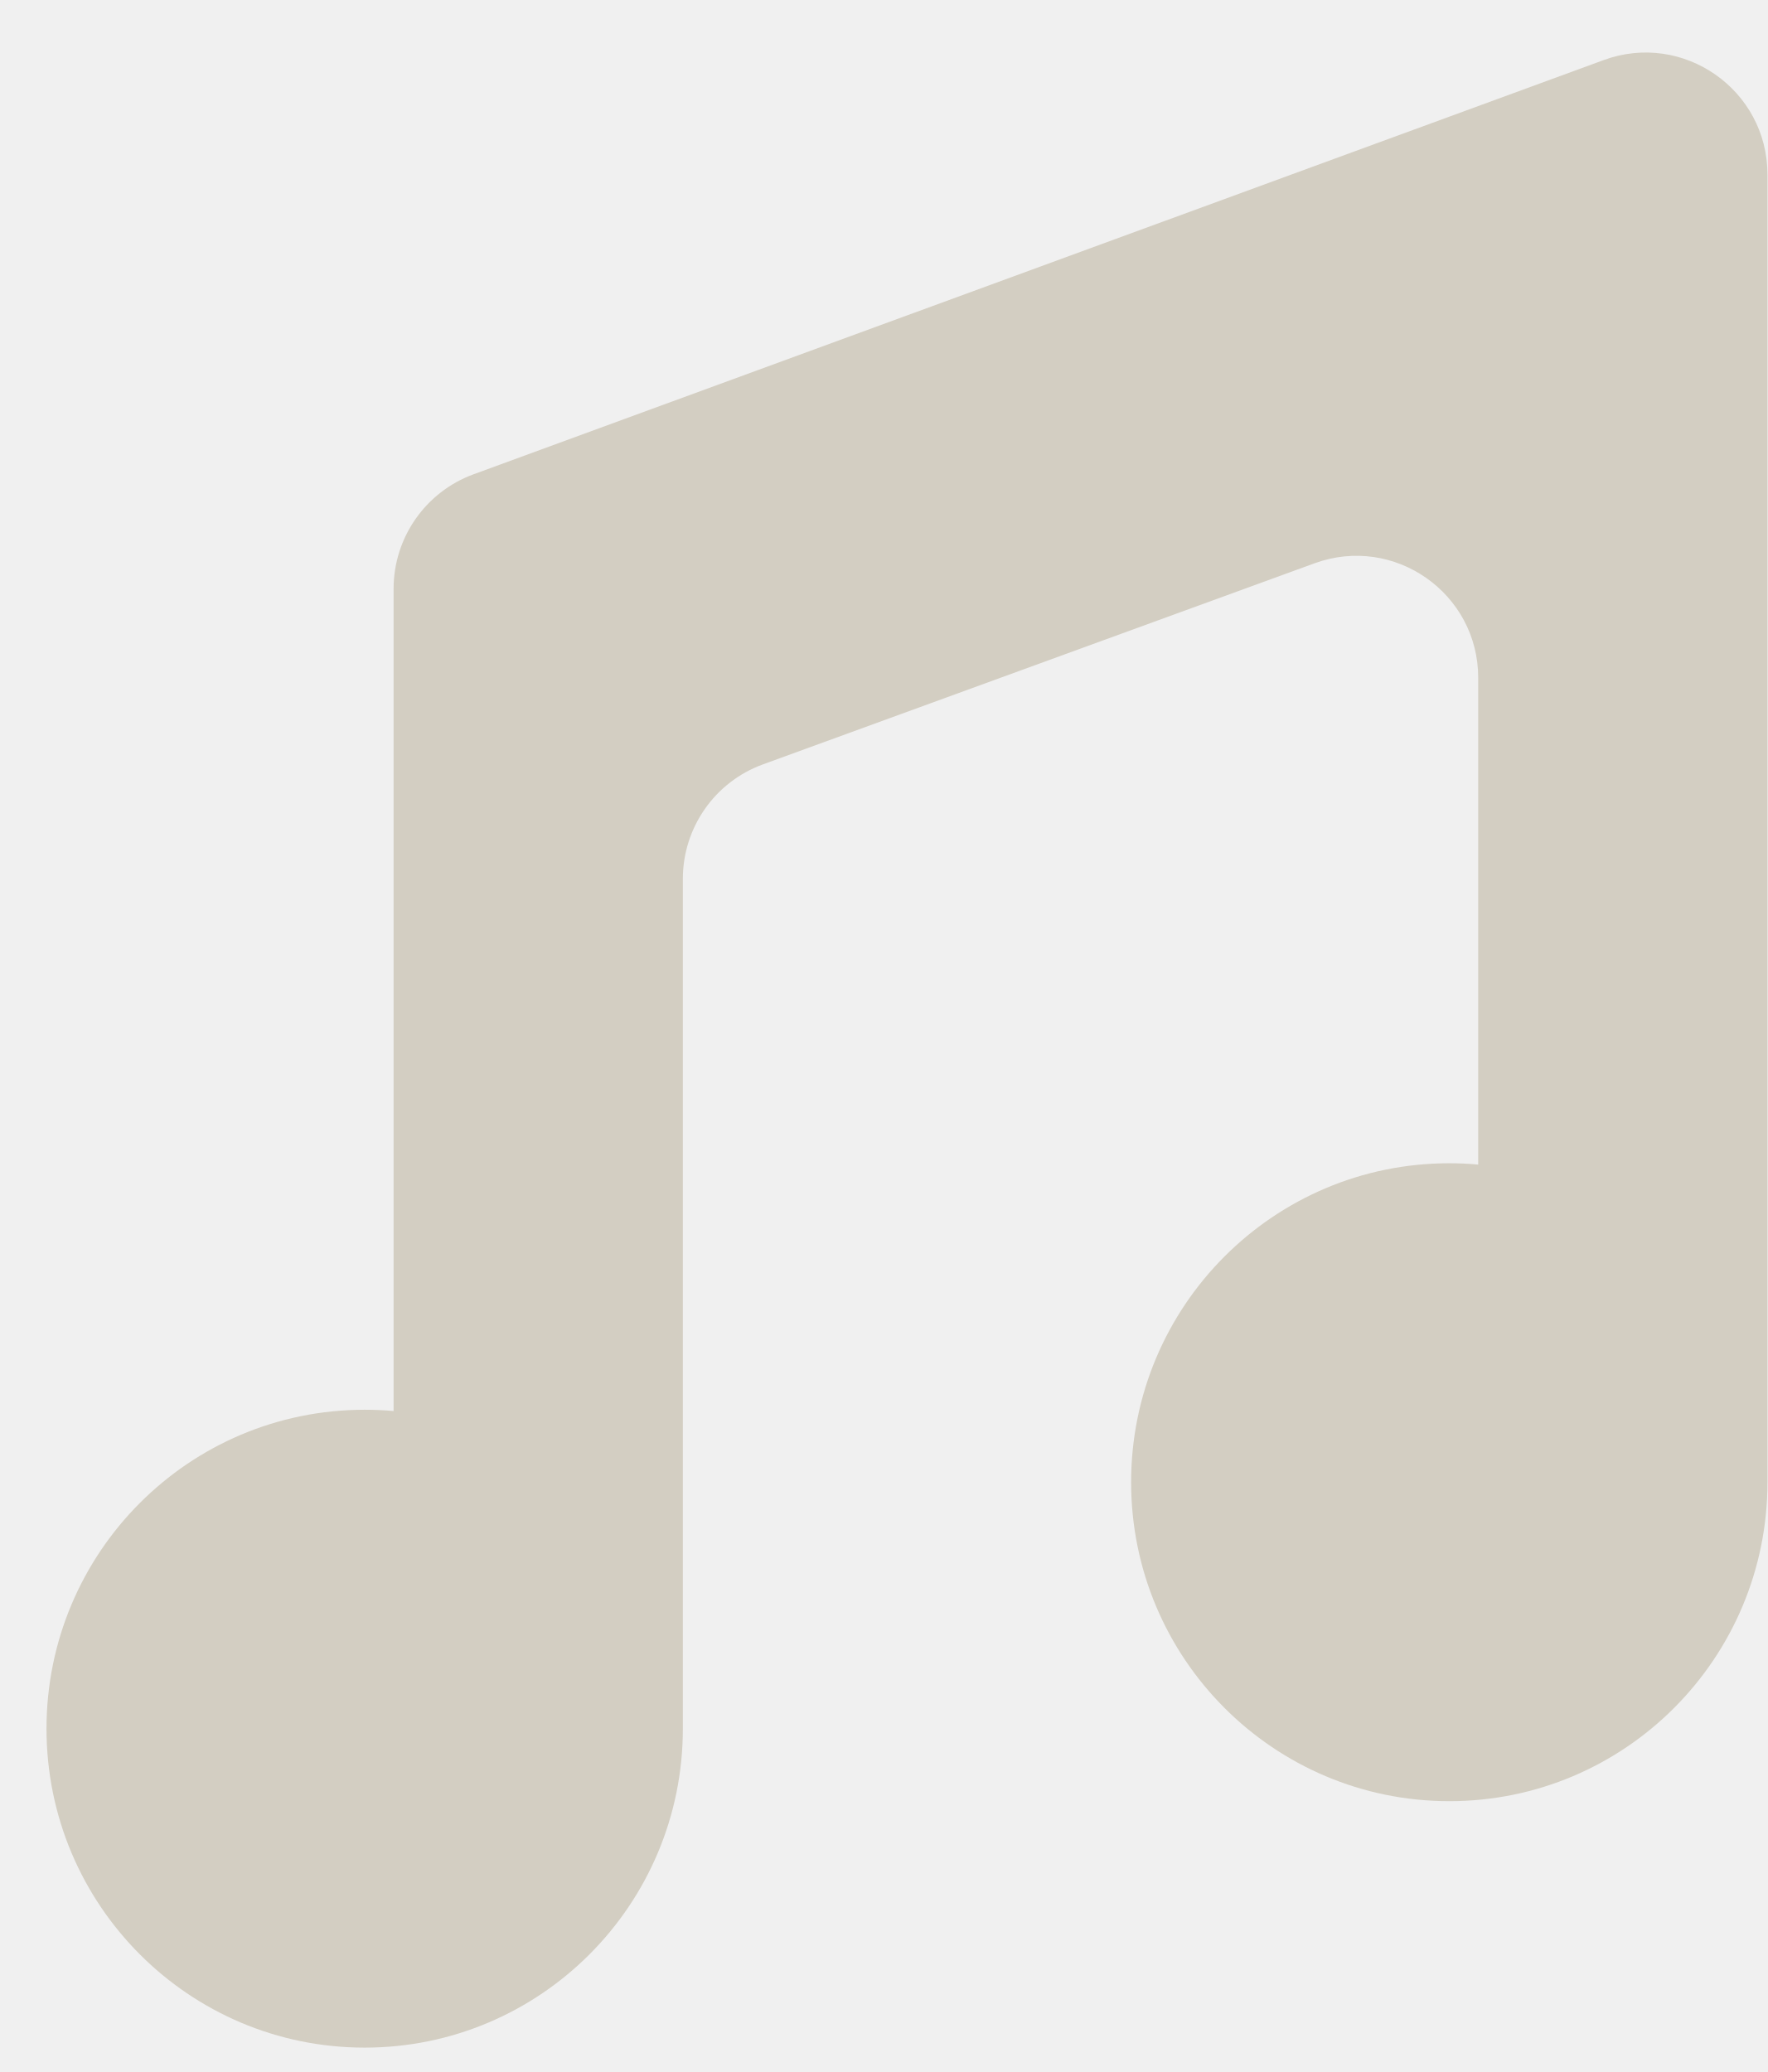
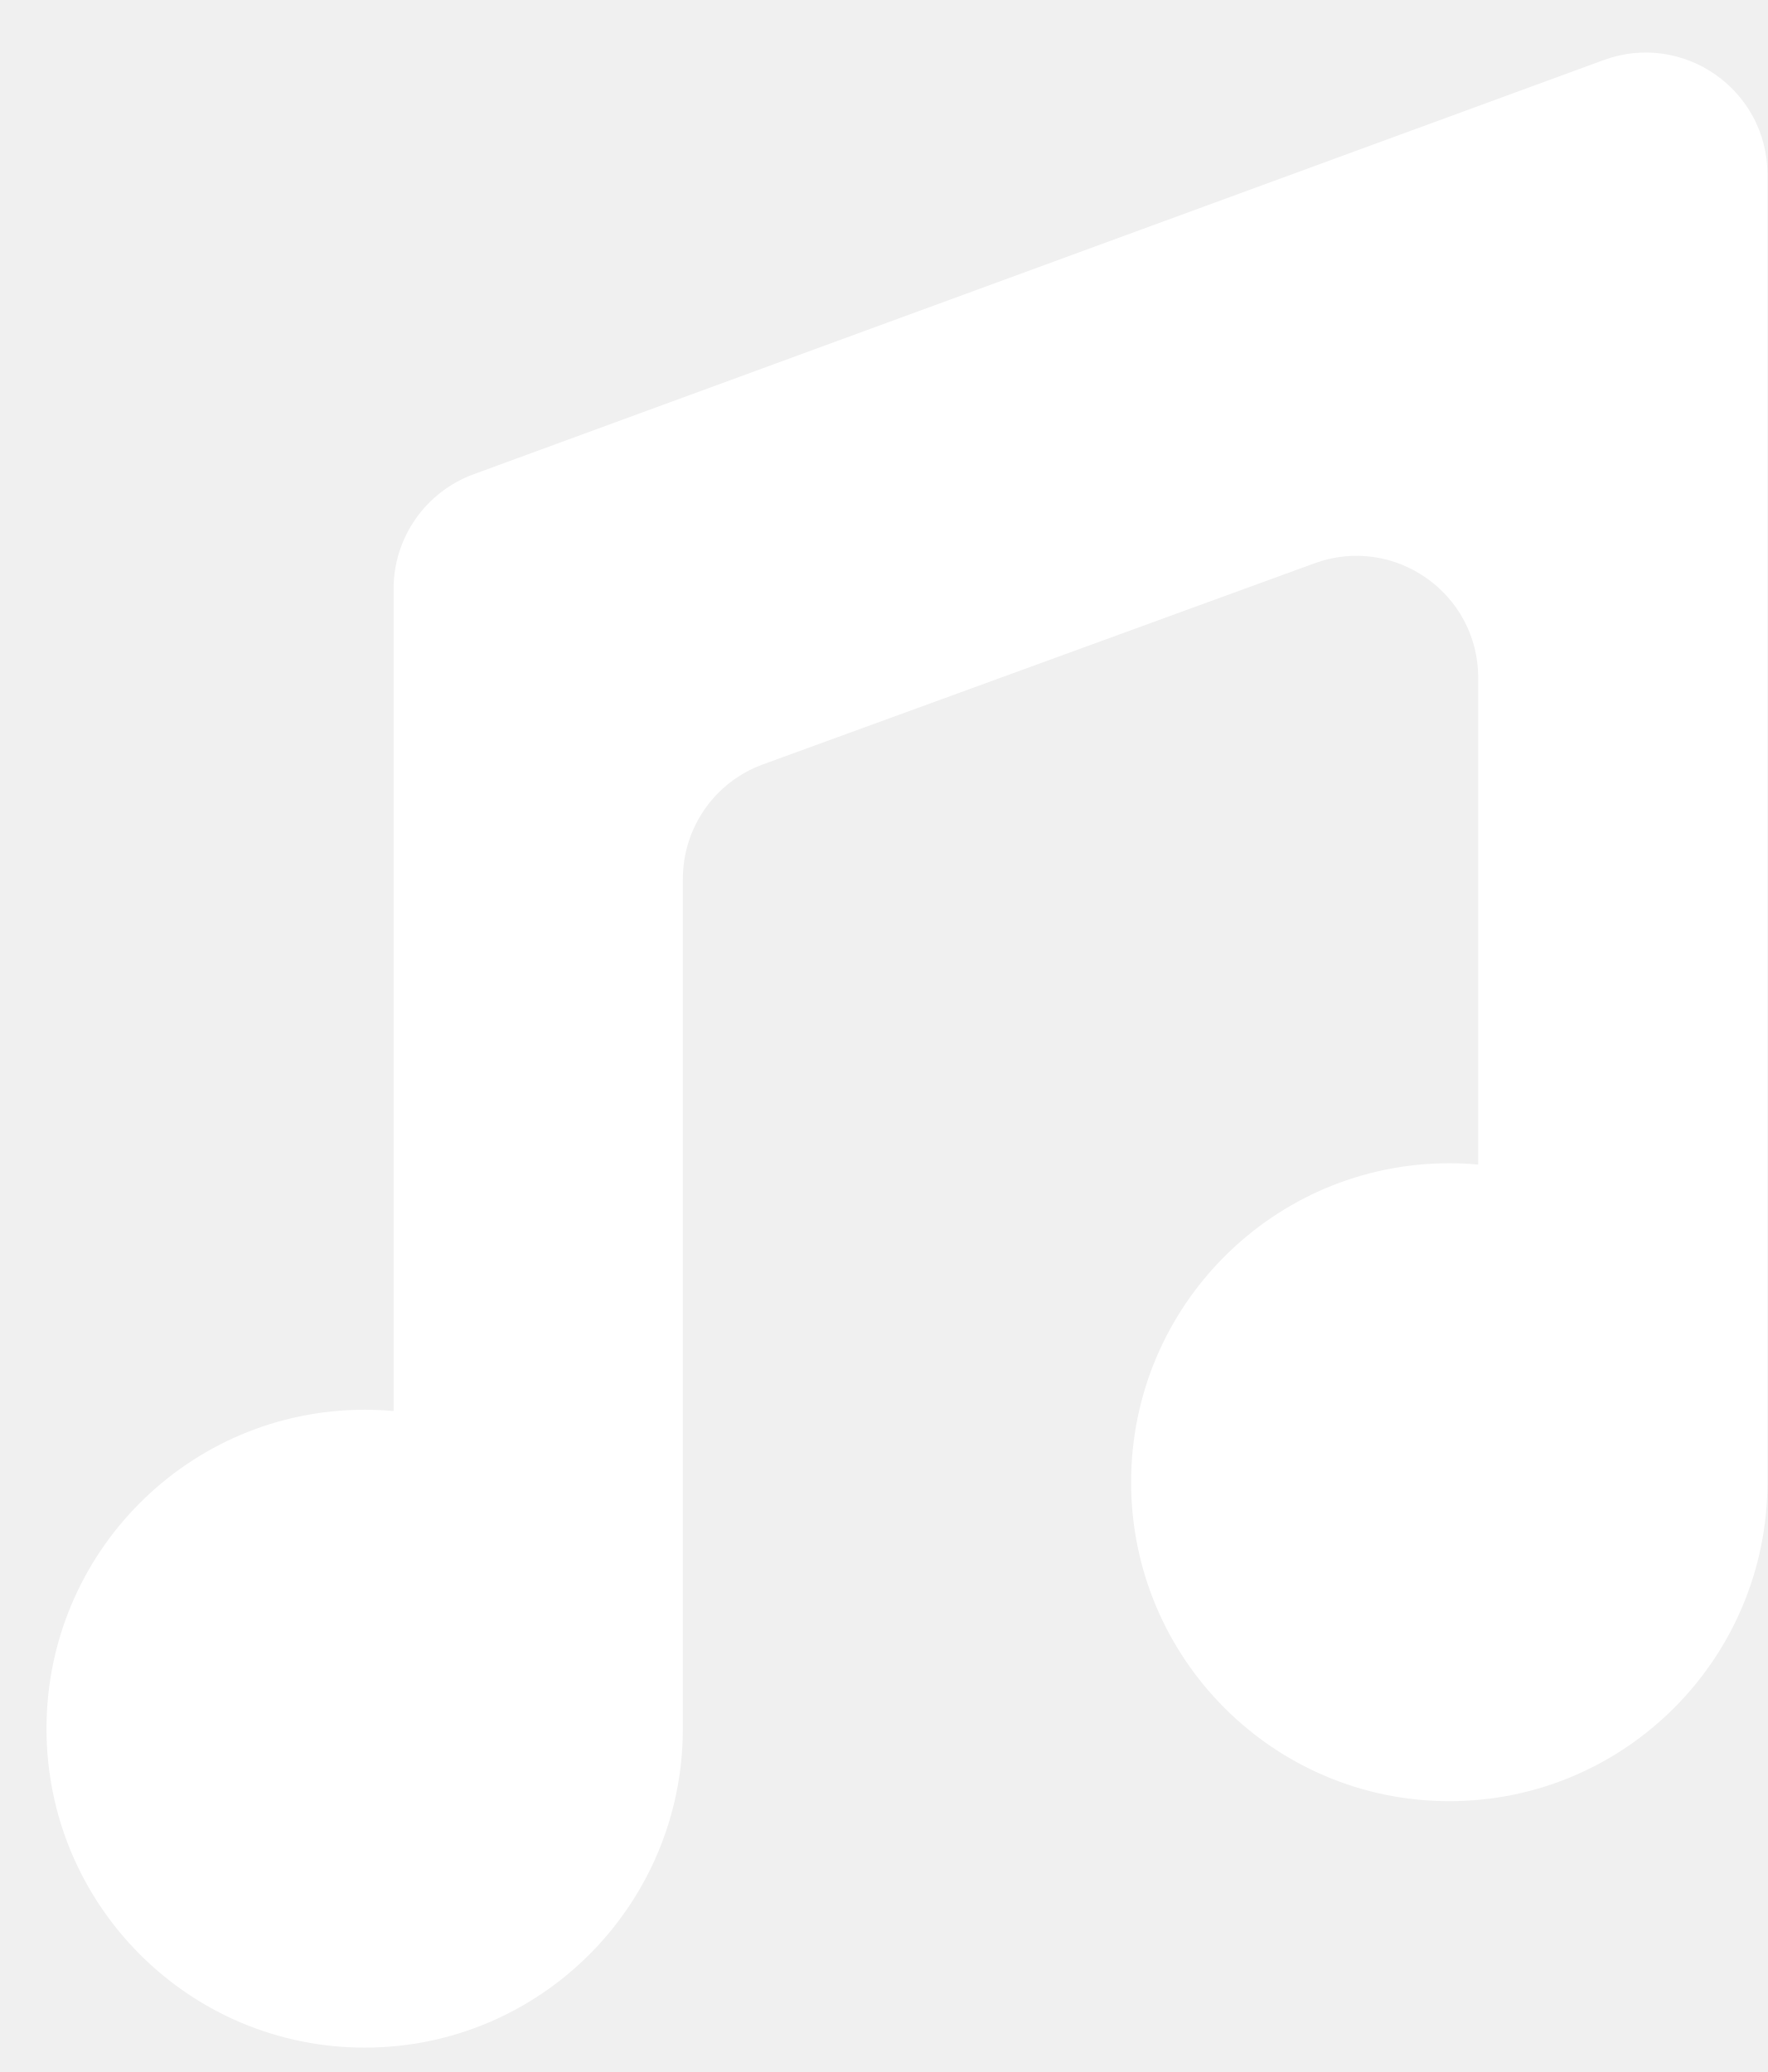
<svg xmlns="http://www.w3.org/2000/svg" width="29" height="34" viewBox="0 0 29 34" fill="none">
-   <path d="M11.204 28.366C11.204 31.257 8.866 33.6 5.983 33.6C3.1 33.6 0.763 31.257 0.763 28.366C0.763 25.476 3.1 23.133 5.983 23.133C6.143 23.133 6.301 23.14 6.458 23.154V9.661C6.458 8.822 6.982 8.072 7.769 7.783L26.312 0.986C27.617 0.507 29 1.473 29 2.864L29 24.322C29 27.213 26.663 29.556 23.78 29.556C20.897 29.556 18.559 27.213 18.559 24.322C18.559 21.431 20.897 19.088 23.78 19.088C23.94 19.088 24.098 19.095 24.254 19.11V11.122C24.254 9.733 22.874 8.767 21.569 9.243L12.518 12.543C11.729 12.83 11.204 13.581 11.204 14.422L11.204 28.366Z" fill="#d3cec2" />
+   <path d="M11.204 28.366C11.204 31.257 8.866 33.6 5.983 33.6C3.1 33.6 0.763 31.257 0.763 28.366C0.763 25.476 3.1 23.133 5.983 23.133C6.143 23.133 6.301 23.14 6.458 23.154V9.661C6.458 8.822 6.982 8.072 7.769 7.783L26.312 0.986C27.617 0.507 29 1.473 29 2.864L29 24.322C29 27.213 26.663 29.556 23.78 29.556C20.897 29.556 18.559 27.213 18.559 24.322C18.559 21.431 20.897 19.088 23.78 19.088C23.94 19.088 24.098 19.095 24.254 19.11V11.122C24.254 9.733 22.874 8.767 21.569 9.243L12.518 12.543C11.729 12.83 11.204 13.581 11.204 14.422L11.204 28.366Z" fill="#fff" />
</svg>
